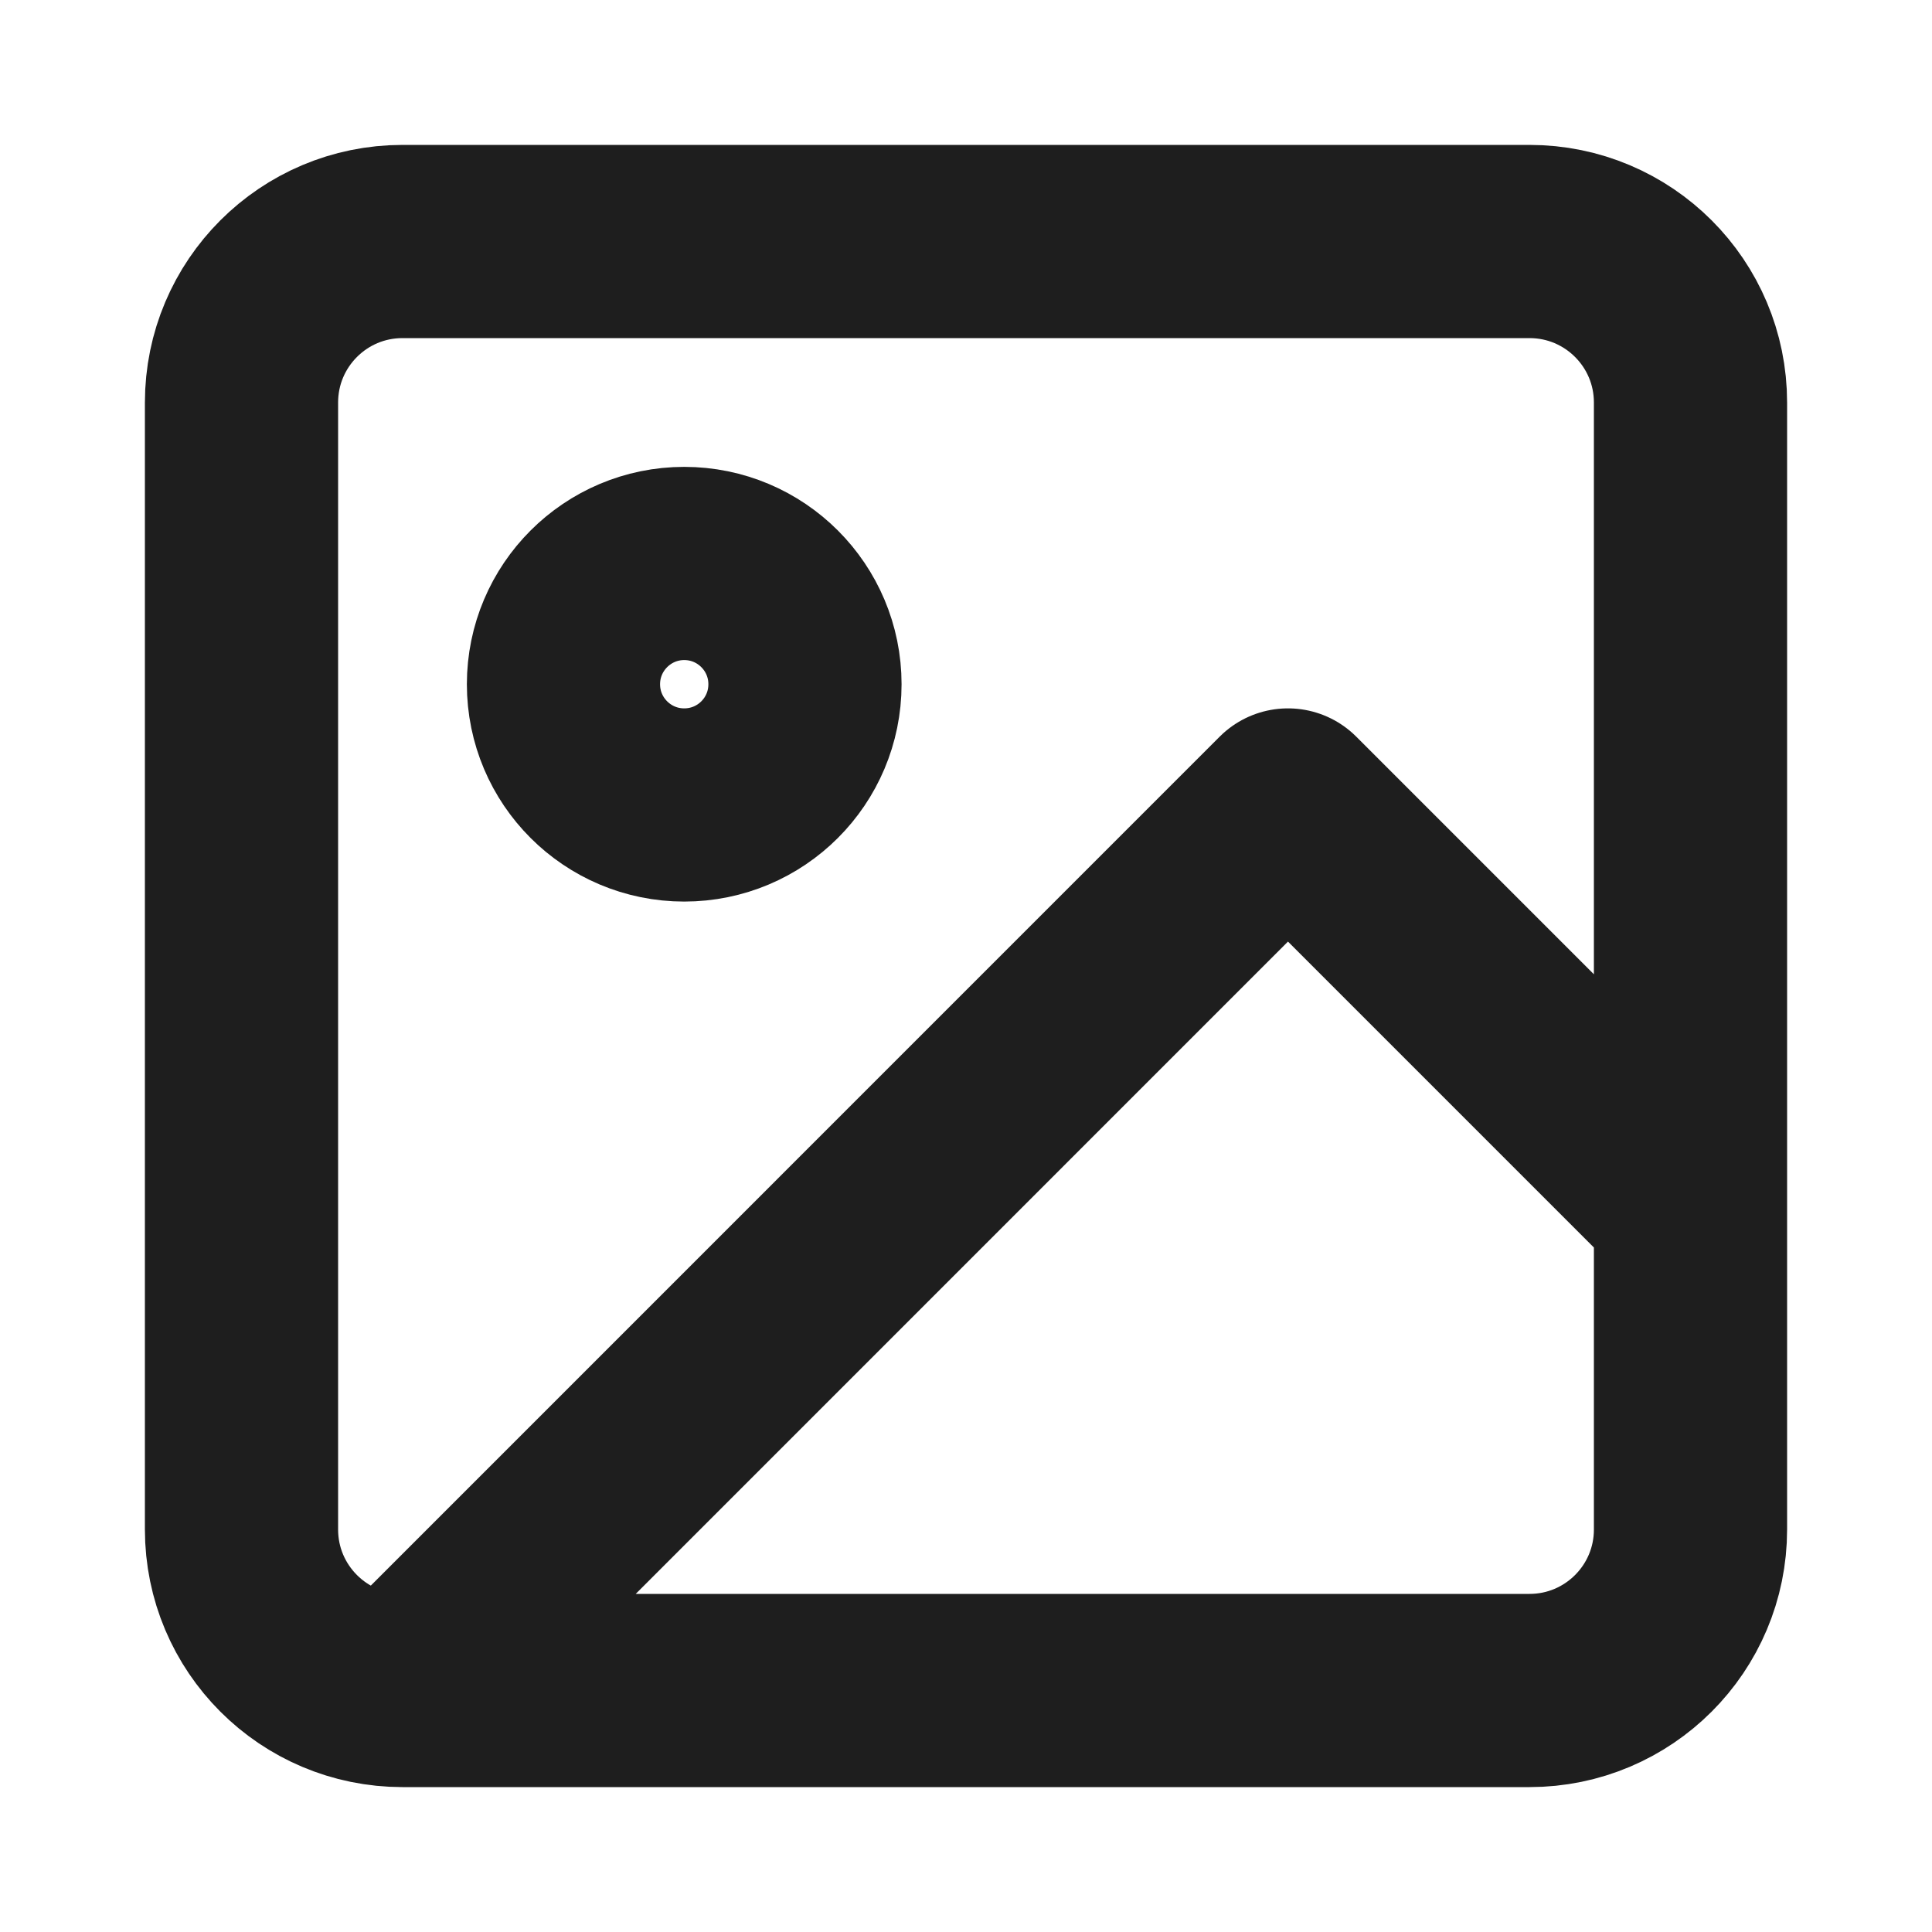
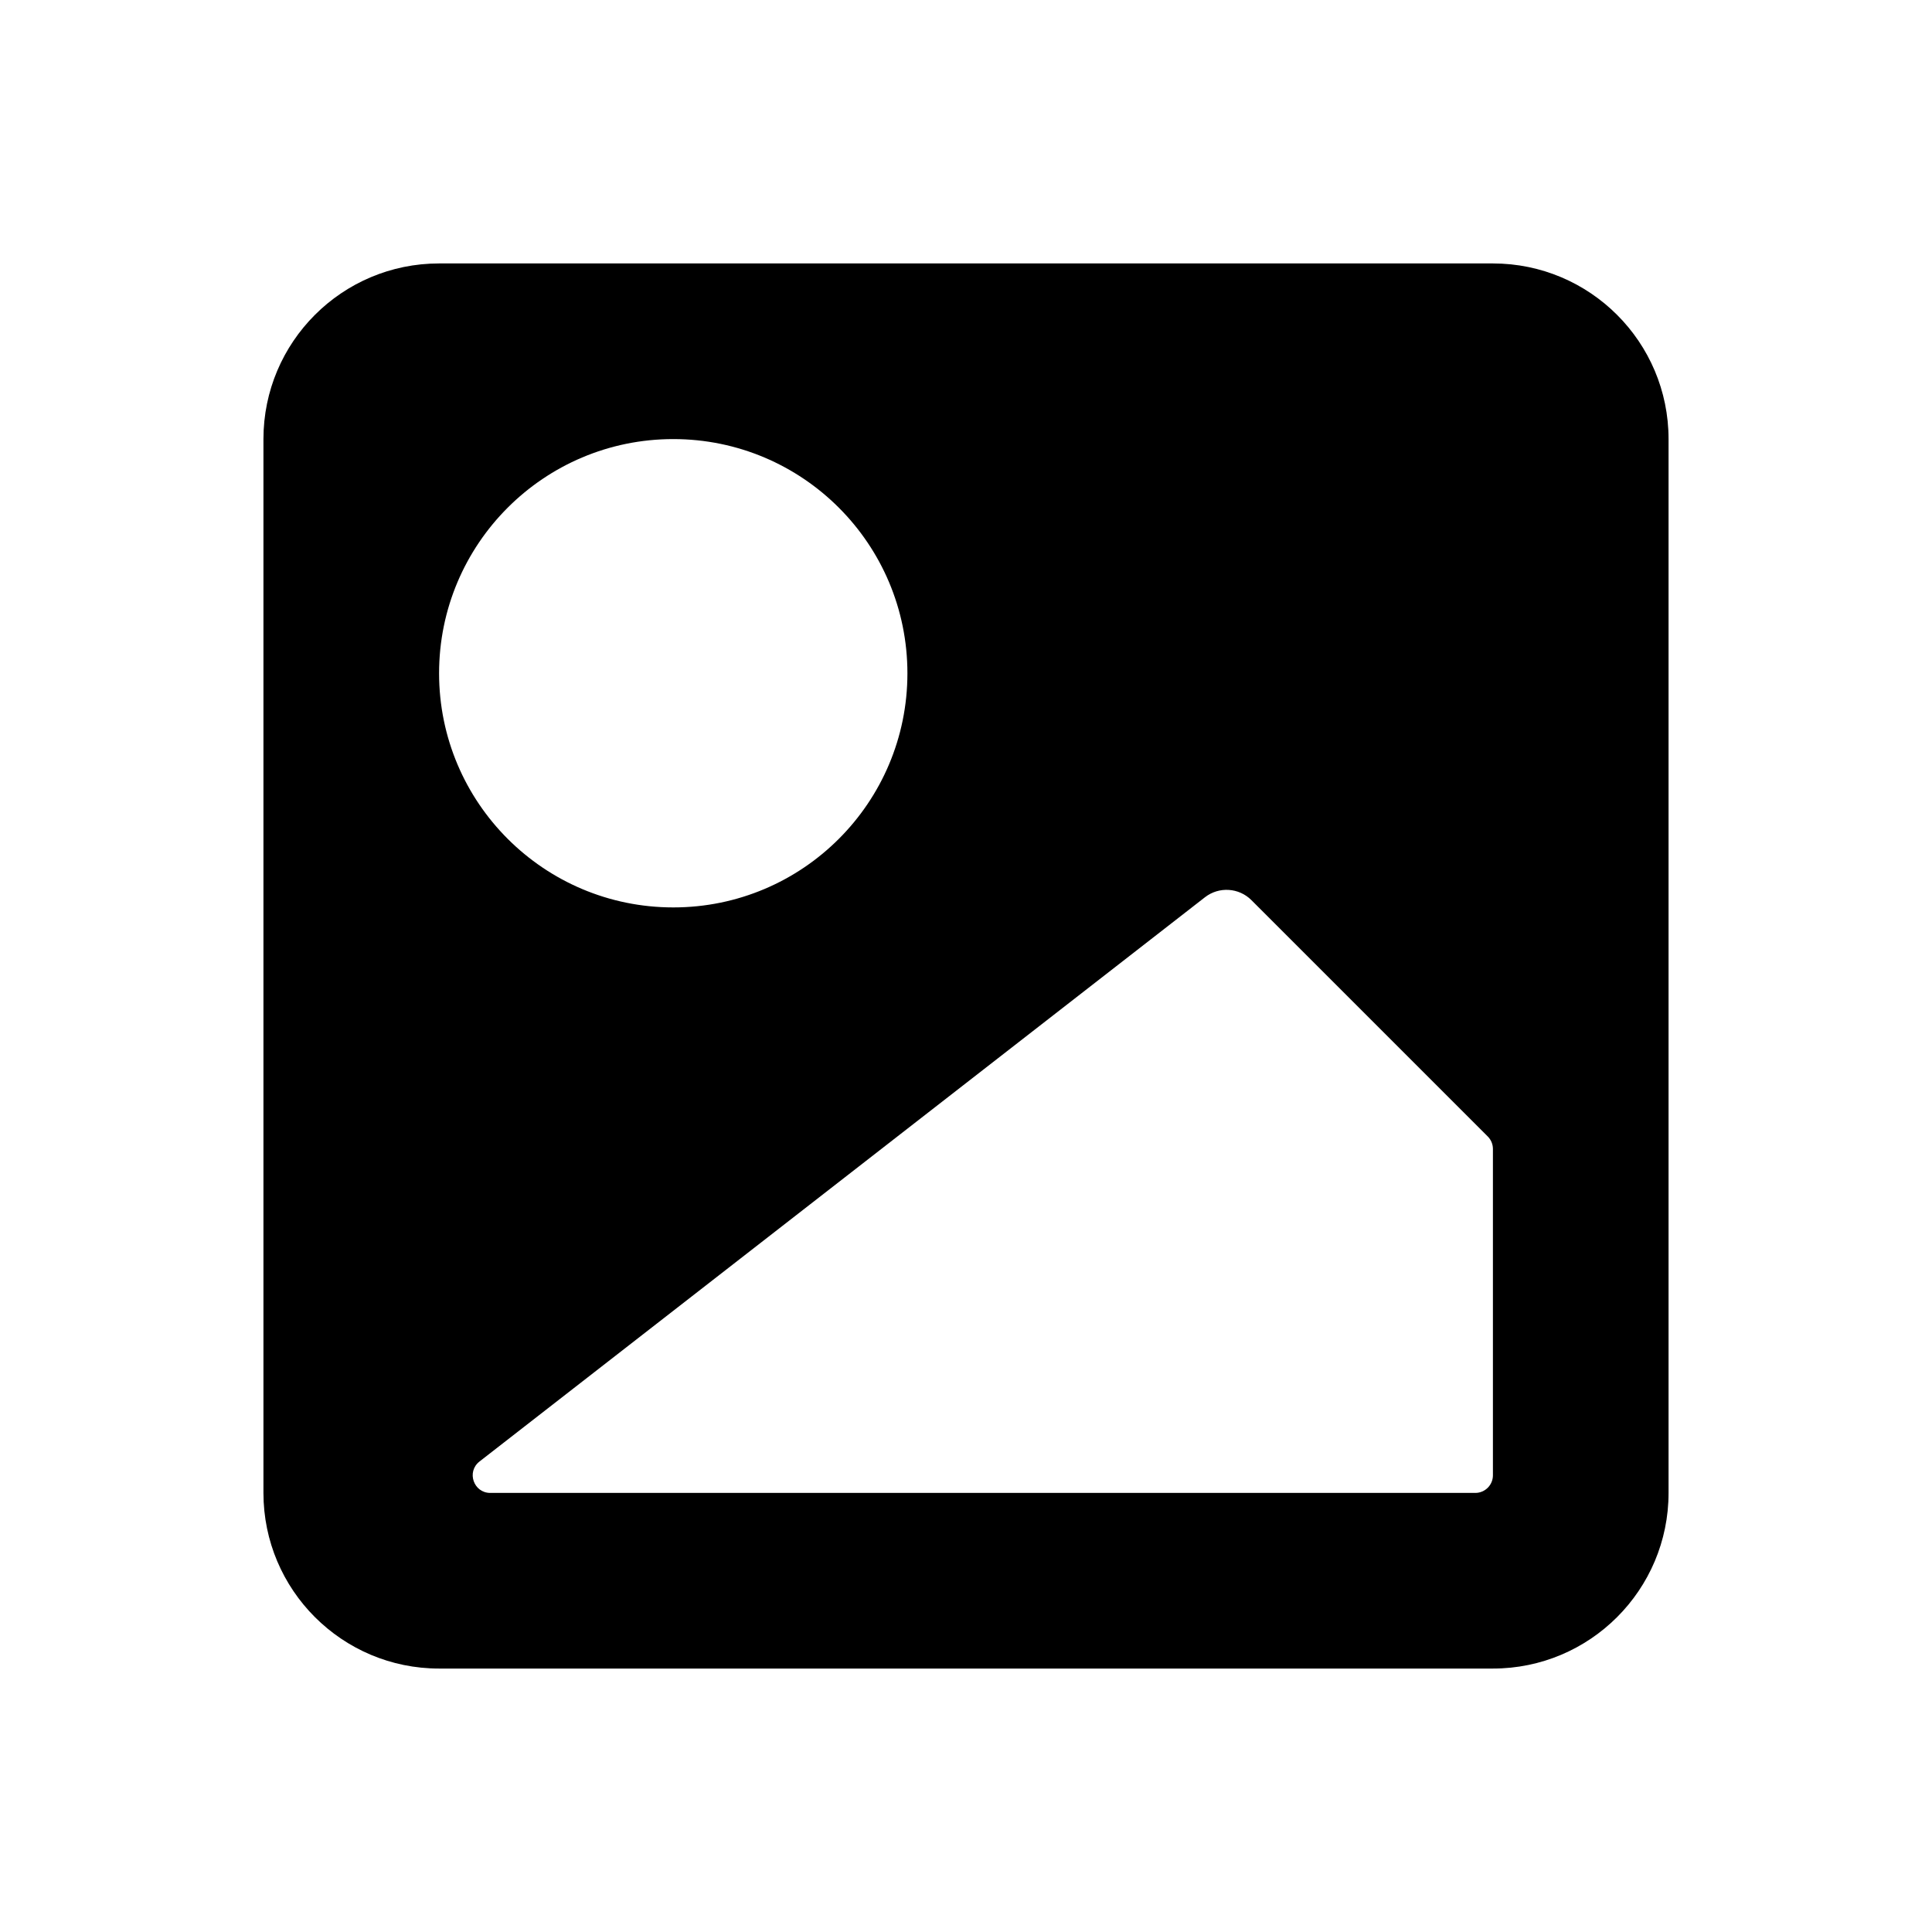
- <svg xmlns="http://www.w3.org/2000/svg" width="20" height="20" viewBox="0 0 20 20" fill="none">
-   <path d="M4.167 17.5H15.833C16.754 17.5 17.5 16.754 17.5 15.833V4.167C17.5 3.246 16.754 2.5 15.833 2.5H4.167C3.246 2.5 2.5 3.246 2.5 4.167V15.833C2.5 16.754 3.246 17.5 4.167 17.5ZM4.167 17.5L13.333 8.333L17.5 12.5M8.333 7.083C8.333 7.774 7.774 8.333 7.083 8.333C6.393 8.333 5.833 7.774 5.833 7.083C5.833 6.393 6.393 5.833 7.083 5.833C7.774 5.833 8.333 6.393 8.333 7.083Z" stroke="#1E1E1E" stroke-width="2" stroke-linecap="round" stroke-linejoin="round" />
+ <svg xmlns="http://www.w3.org/2000/svg" width="56" height="56" viewBox="0 0 56 56" fill="none">
+   <path fill-rule="evenodd" clip-rule="evenodd" d="M43.273 7.636C46.084 7.636 48.364 9.916 48.364 12.727V43.273C48.364 46.084 46.084 48.364 43.273 48.364H12.727C9.916 48.364 7.636 46.084 7.636 43.273V12.727C7.636 9.916 9.916 7.636 12.727 7.636H43.273ZM36.273 26.091C35.91 25.728 35.333 25.692 34.928 26.006L13.898 42.363C13.517 42.661 13.727 43.273 14.211 43.273H42.763C43.044 43.273 43.273 43.044 43.273 42.763V33.302C43.273 33.167 43.219 33.037 43.124 32.942L36.273 26.091ZM19.516 12.727C15.767 12.727 12.727 15.767 12.727 19.516C12.728 23.264 15.767 26.302 19.516 26.302C23.264 26.302 26.302 23.264 26.302 19.516C26.302 15.767 23.264 12.728 19.516 12.727Z" fill="black" />
</svg>
